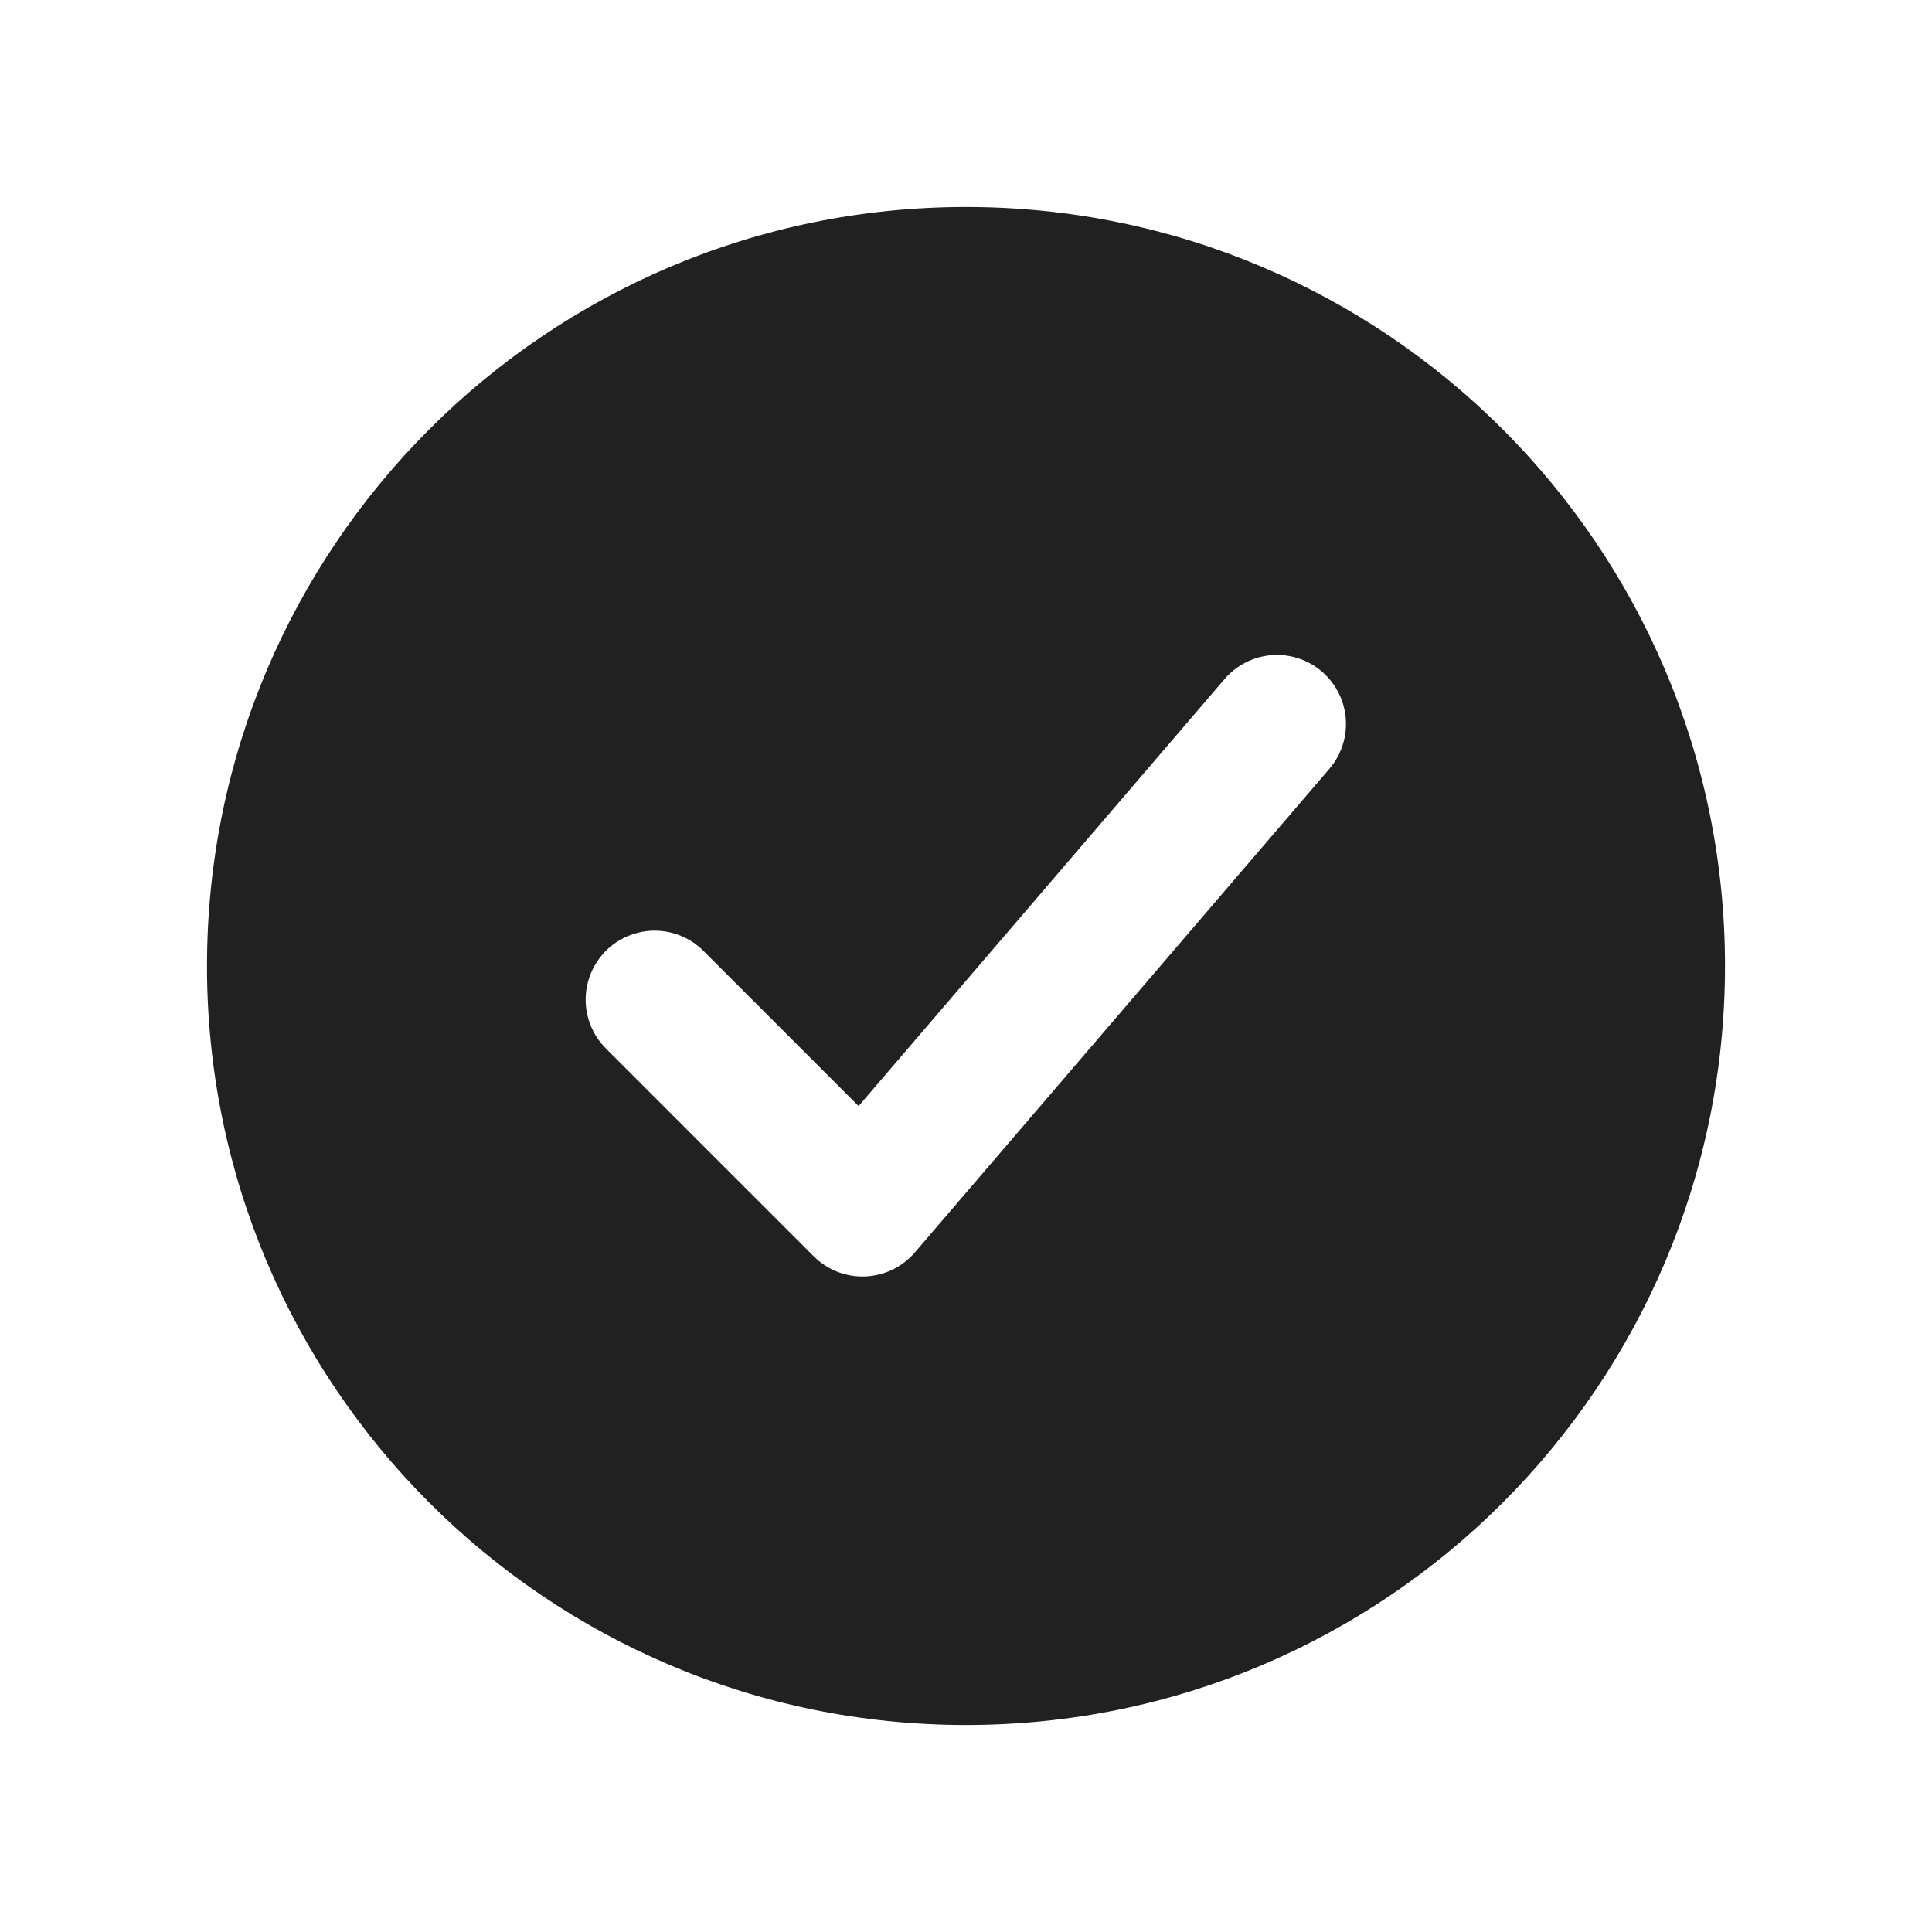
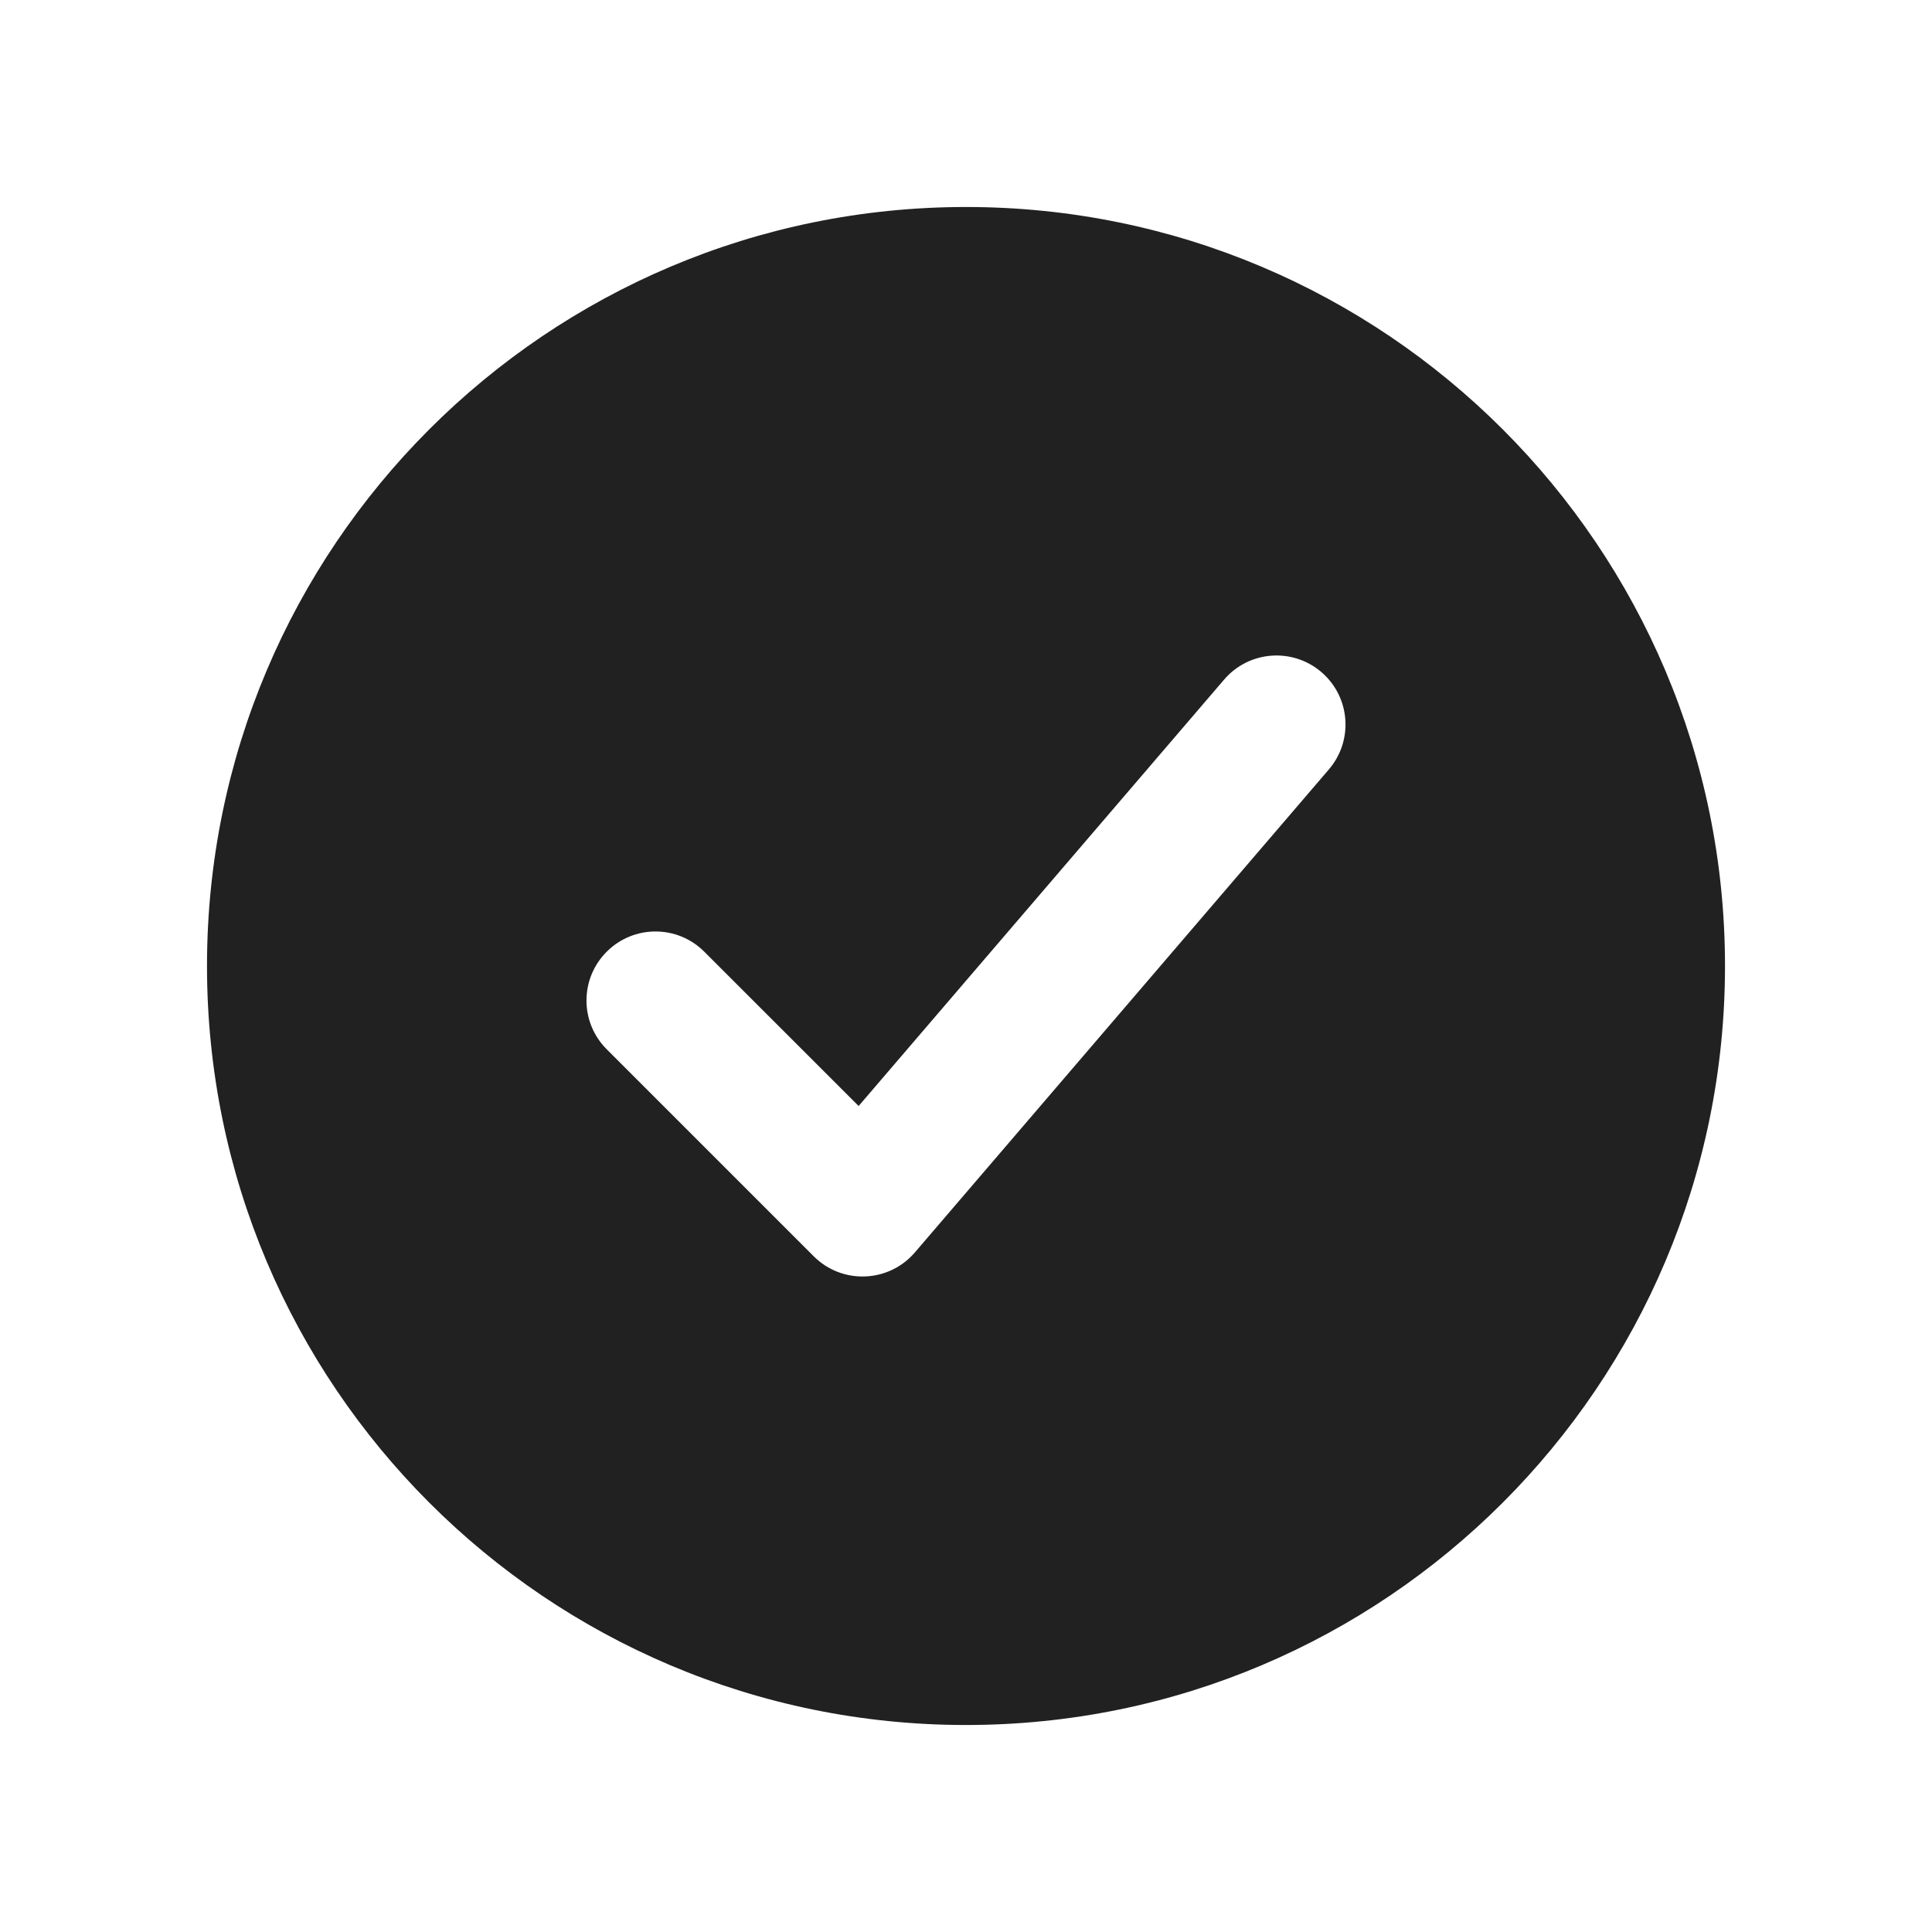
- <svg xmlns="http://www.w3.org/2000/svg" width="28" height="28">
-   <path fill="#212121" d="M14 25C7.925 25 3 20.075 3 14S7.925 3 14 3s11 4.925 11 11-4.925 11-11 11zm-1.556-8.97l-2.237-2.237a1 1 0 10-1.414 1.414l3 3a1 1 0 001.466-.056l6-7a1 1 0 10-1.518-1.302l-5.297 6.18z" />
+ <svg xmlns="http://www.w3.org/2000/svg" width="28" height="28" viewBox="0 0 28 28">
+   <path fill="#212121" d="M14,25 C7.925,25 3,20.075 3,14 C3,7.925 7.925,3 14,3 C20.075,3 25,7.925 25,14 C25,20.075 20.075,25 14,25 Z M12.444,16.029 L10.207,13.793 C9.817,13.402 9.183,13.402 8.793,13.793 C8.402,14.183 8.402,14.817 8.793,15.207 L11.793,18.207 C12.205,18.619 12.88,18.593 13.259,18.151 L19.259,11.151 C19.619,10.731 19.57,10.1 19.151,9.741 C18.731,9.381 18.1,9.43 17.741,9.849 L12.444,16.029 Z" />
</svg>
